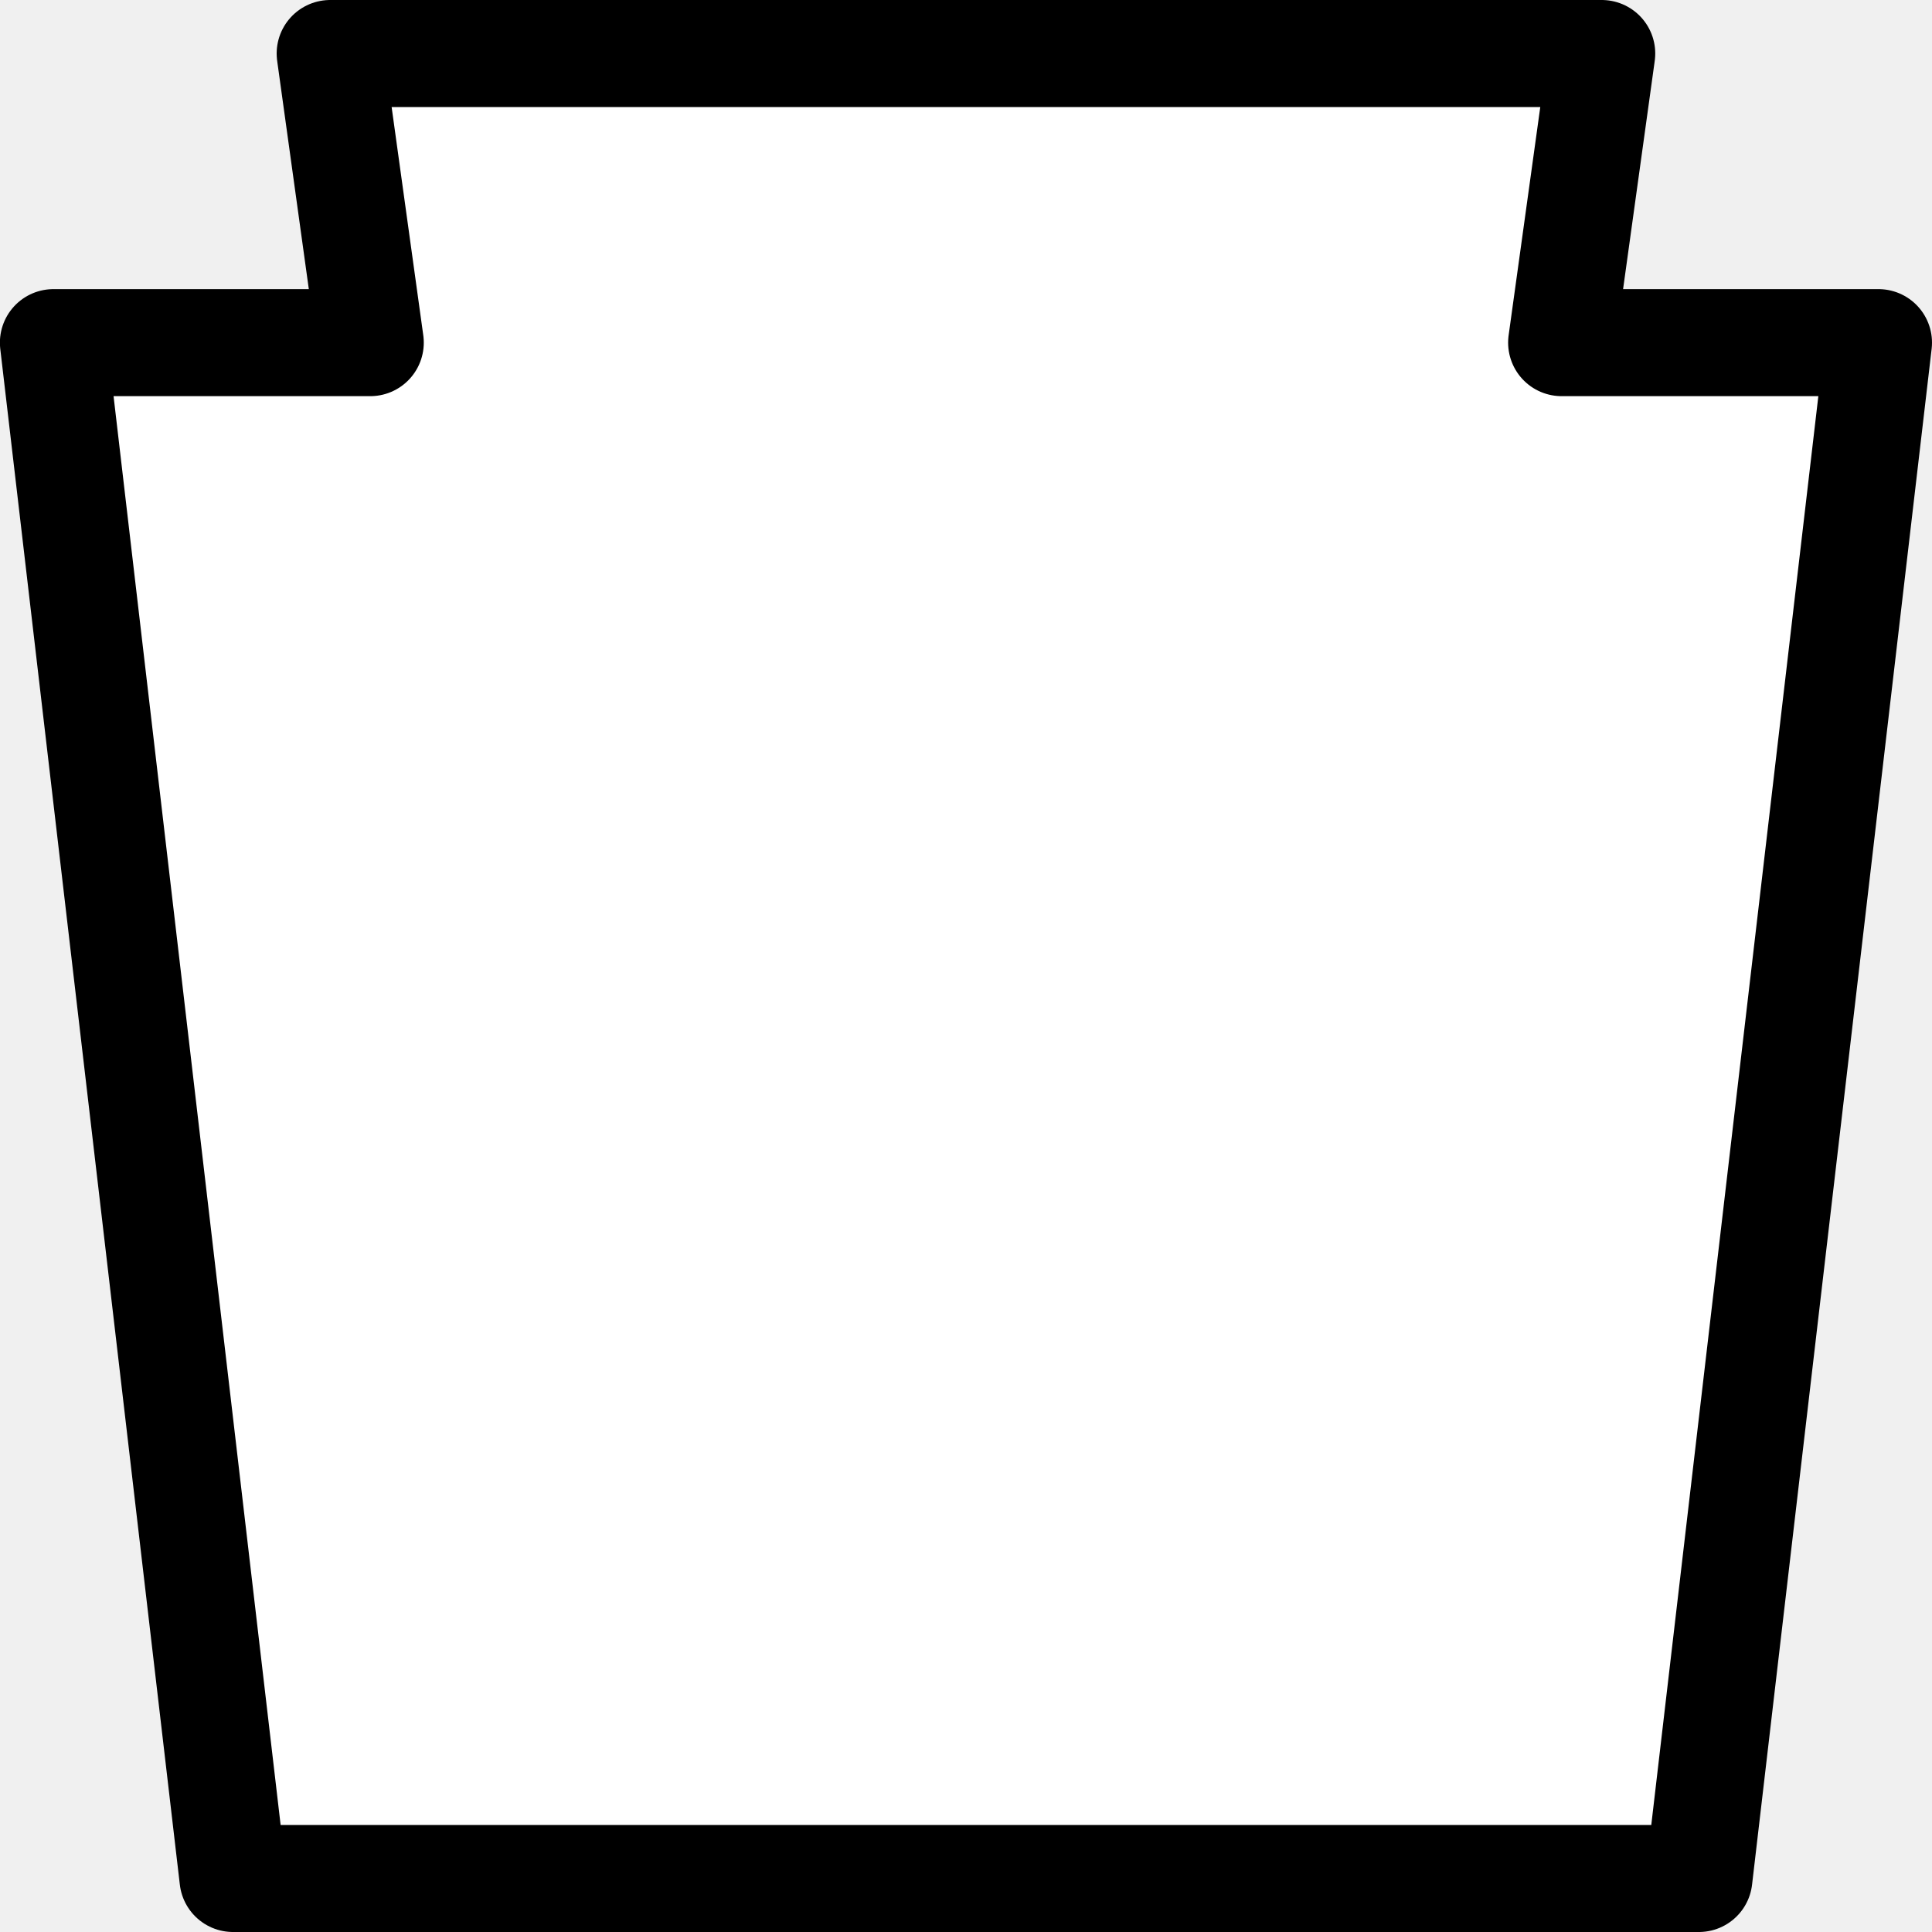
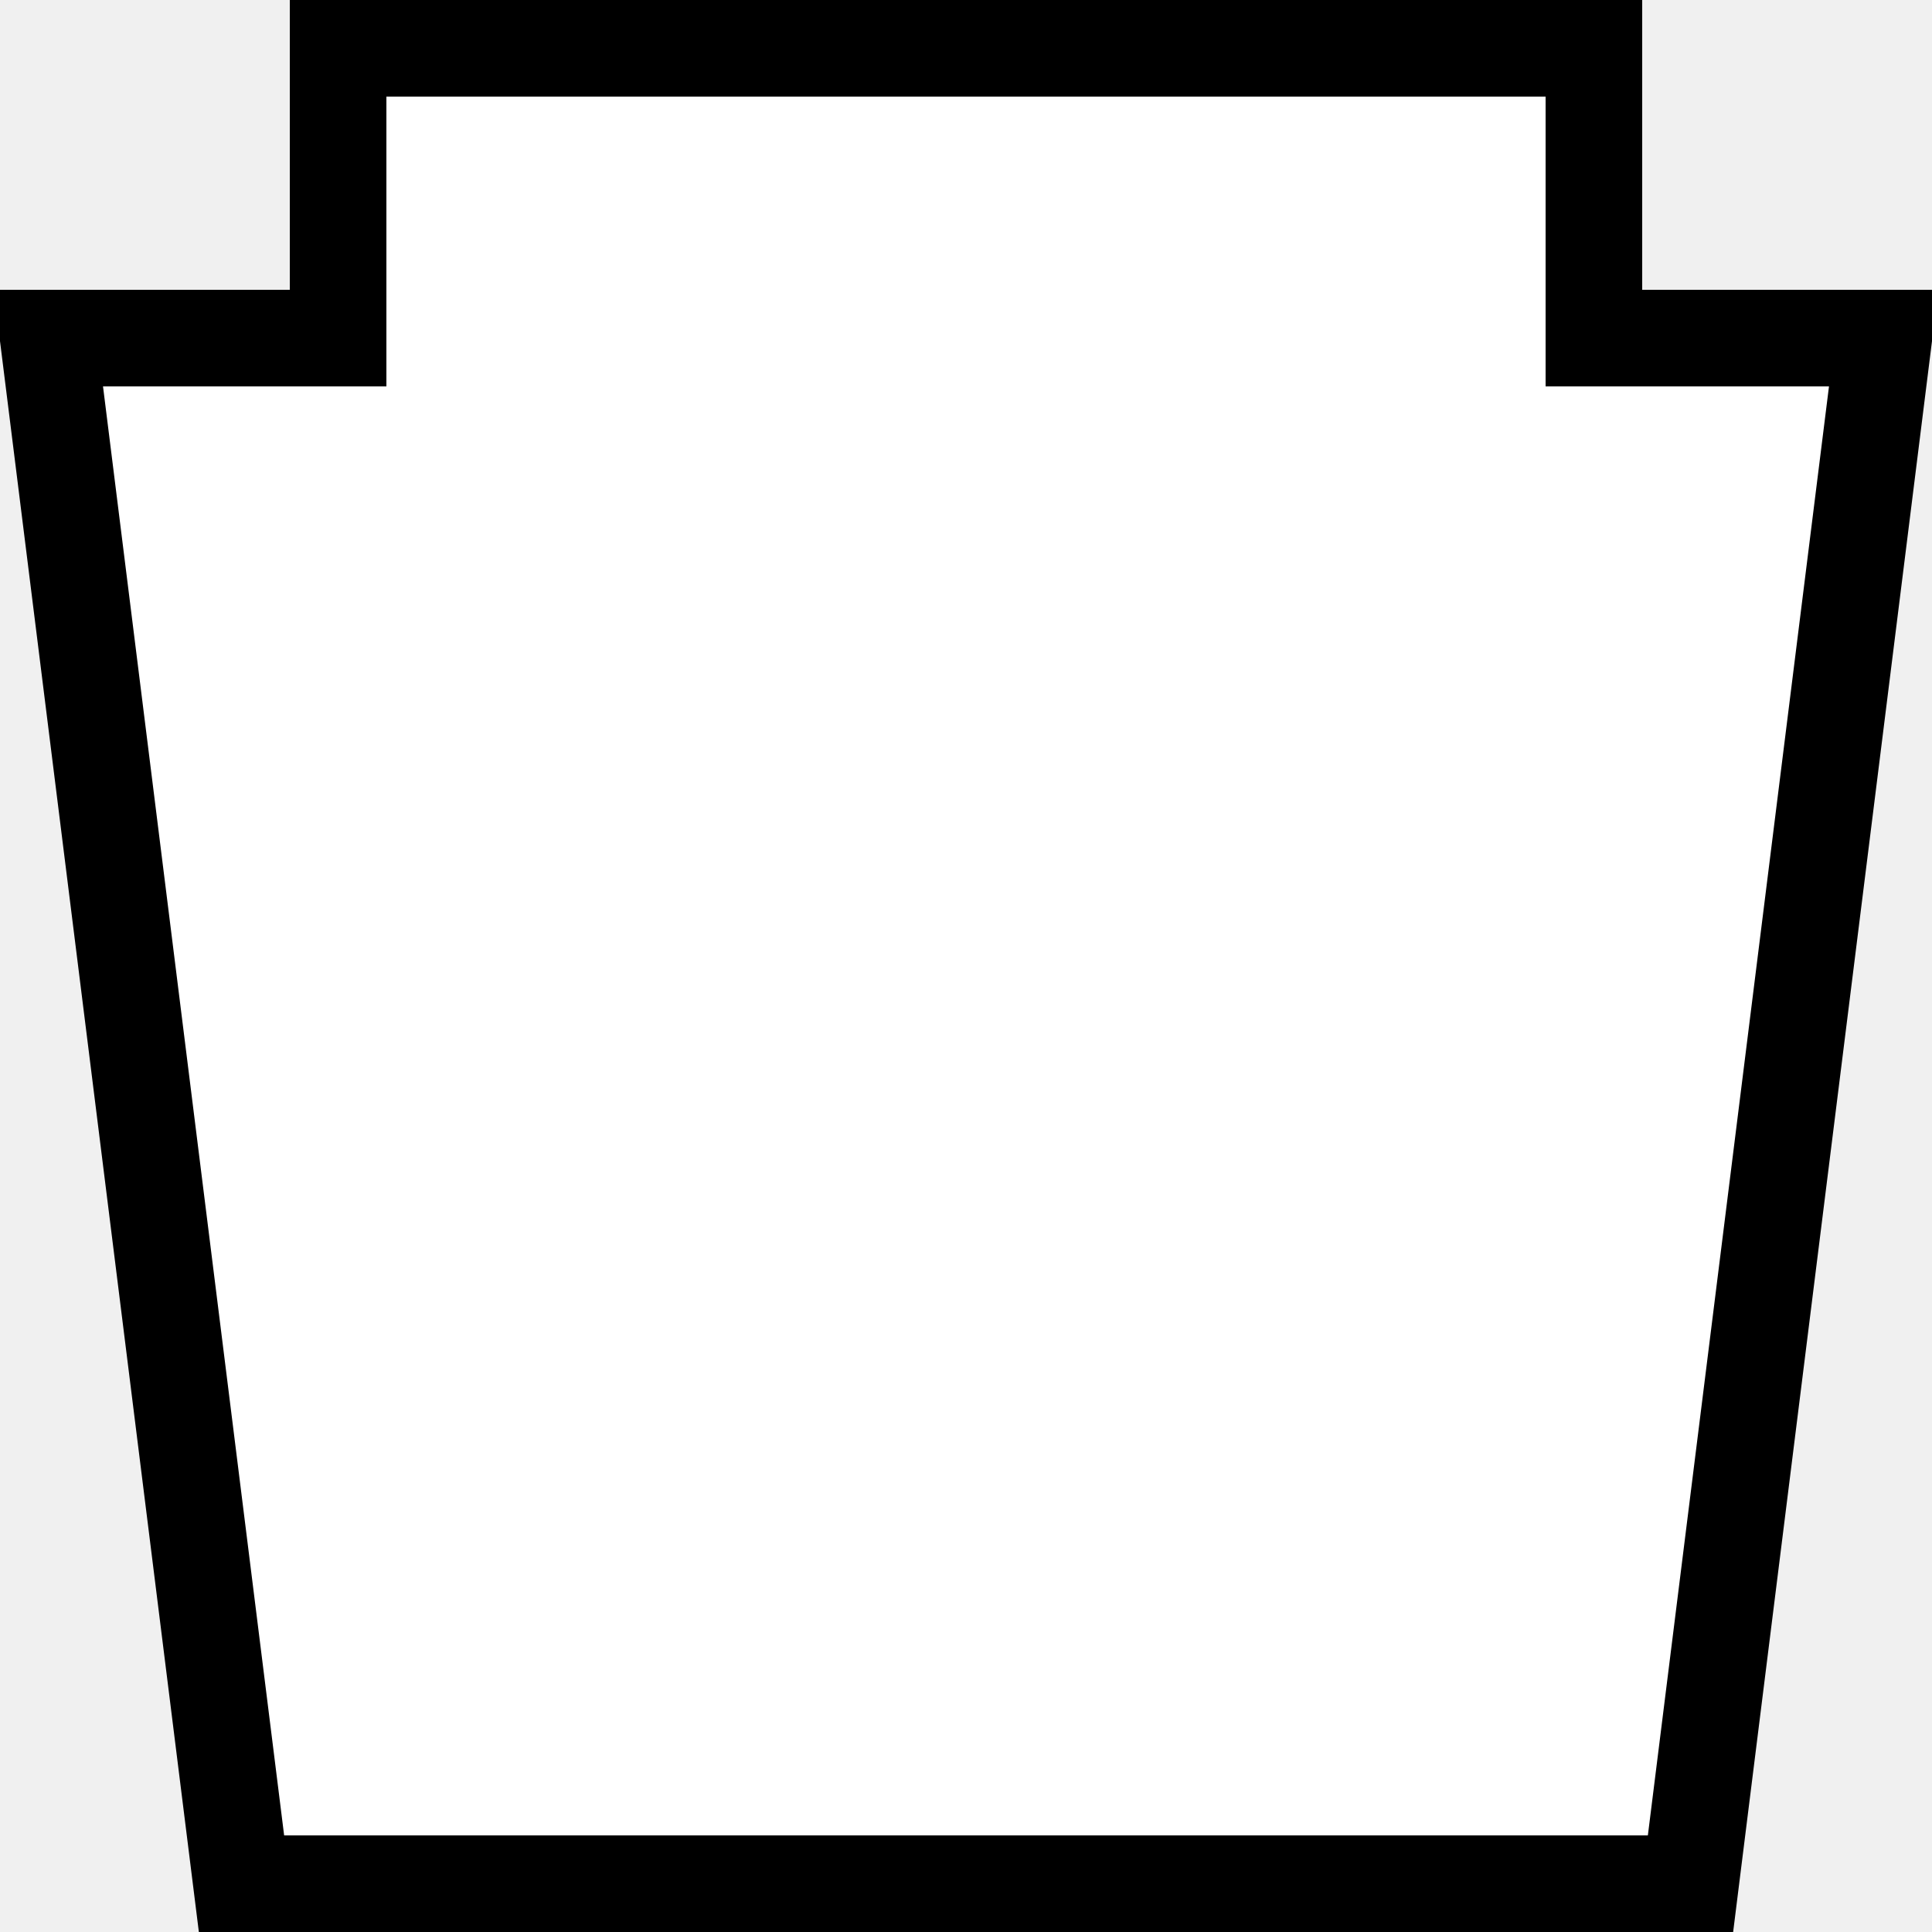
<svg xmlns="http://www.w3.org/2000/svg" id="pennsylvania" width="20" height="20" version="1.1">
-   <path id="pennsylvania-keystone" d="m3.418 0.554 0.415 2.993h-3.28l1.859 15.899h15.175l1.859-15.899h-3.28l0.415-2.993z" fill="#fff" stroke="#000" stroke-linejoin="round" stroke-width="1.108" />
+   <path id="pennsylvania-keystone" d="m3.5 0.5v3h-3l2 16h15l2-16h-3v-3z" fill="#fff" stroke="#000" />
</svg>
